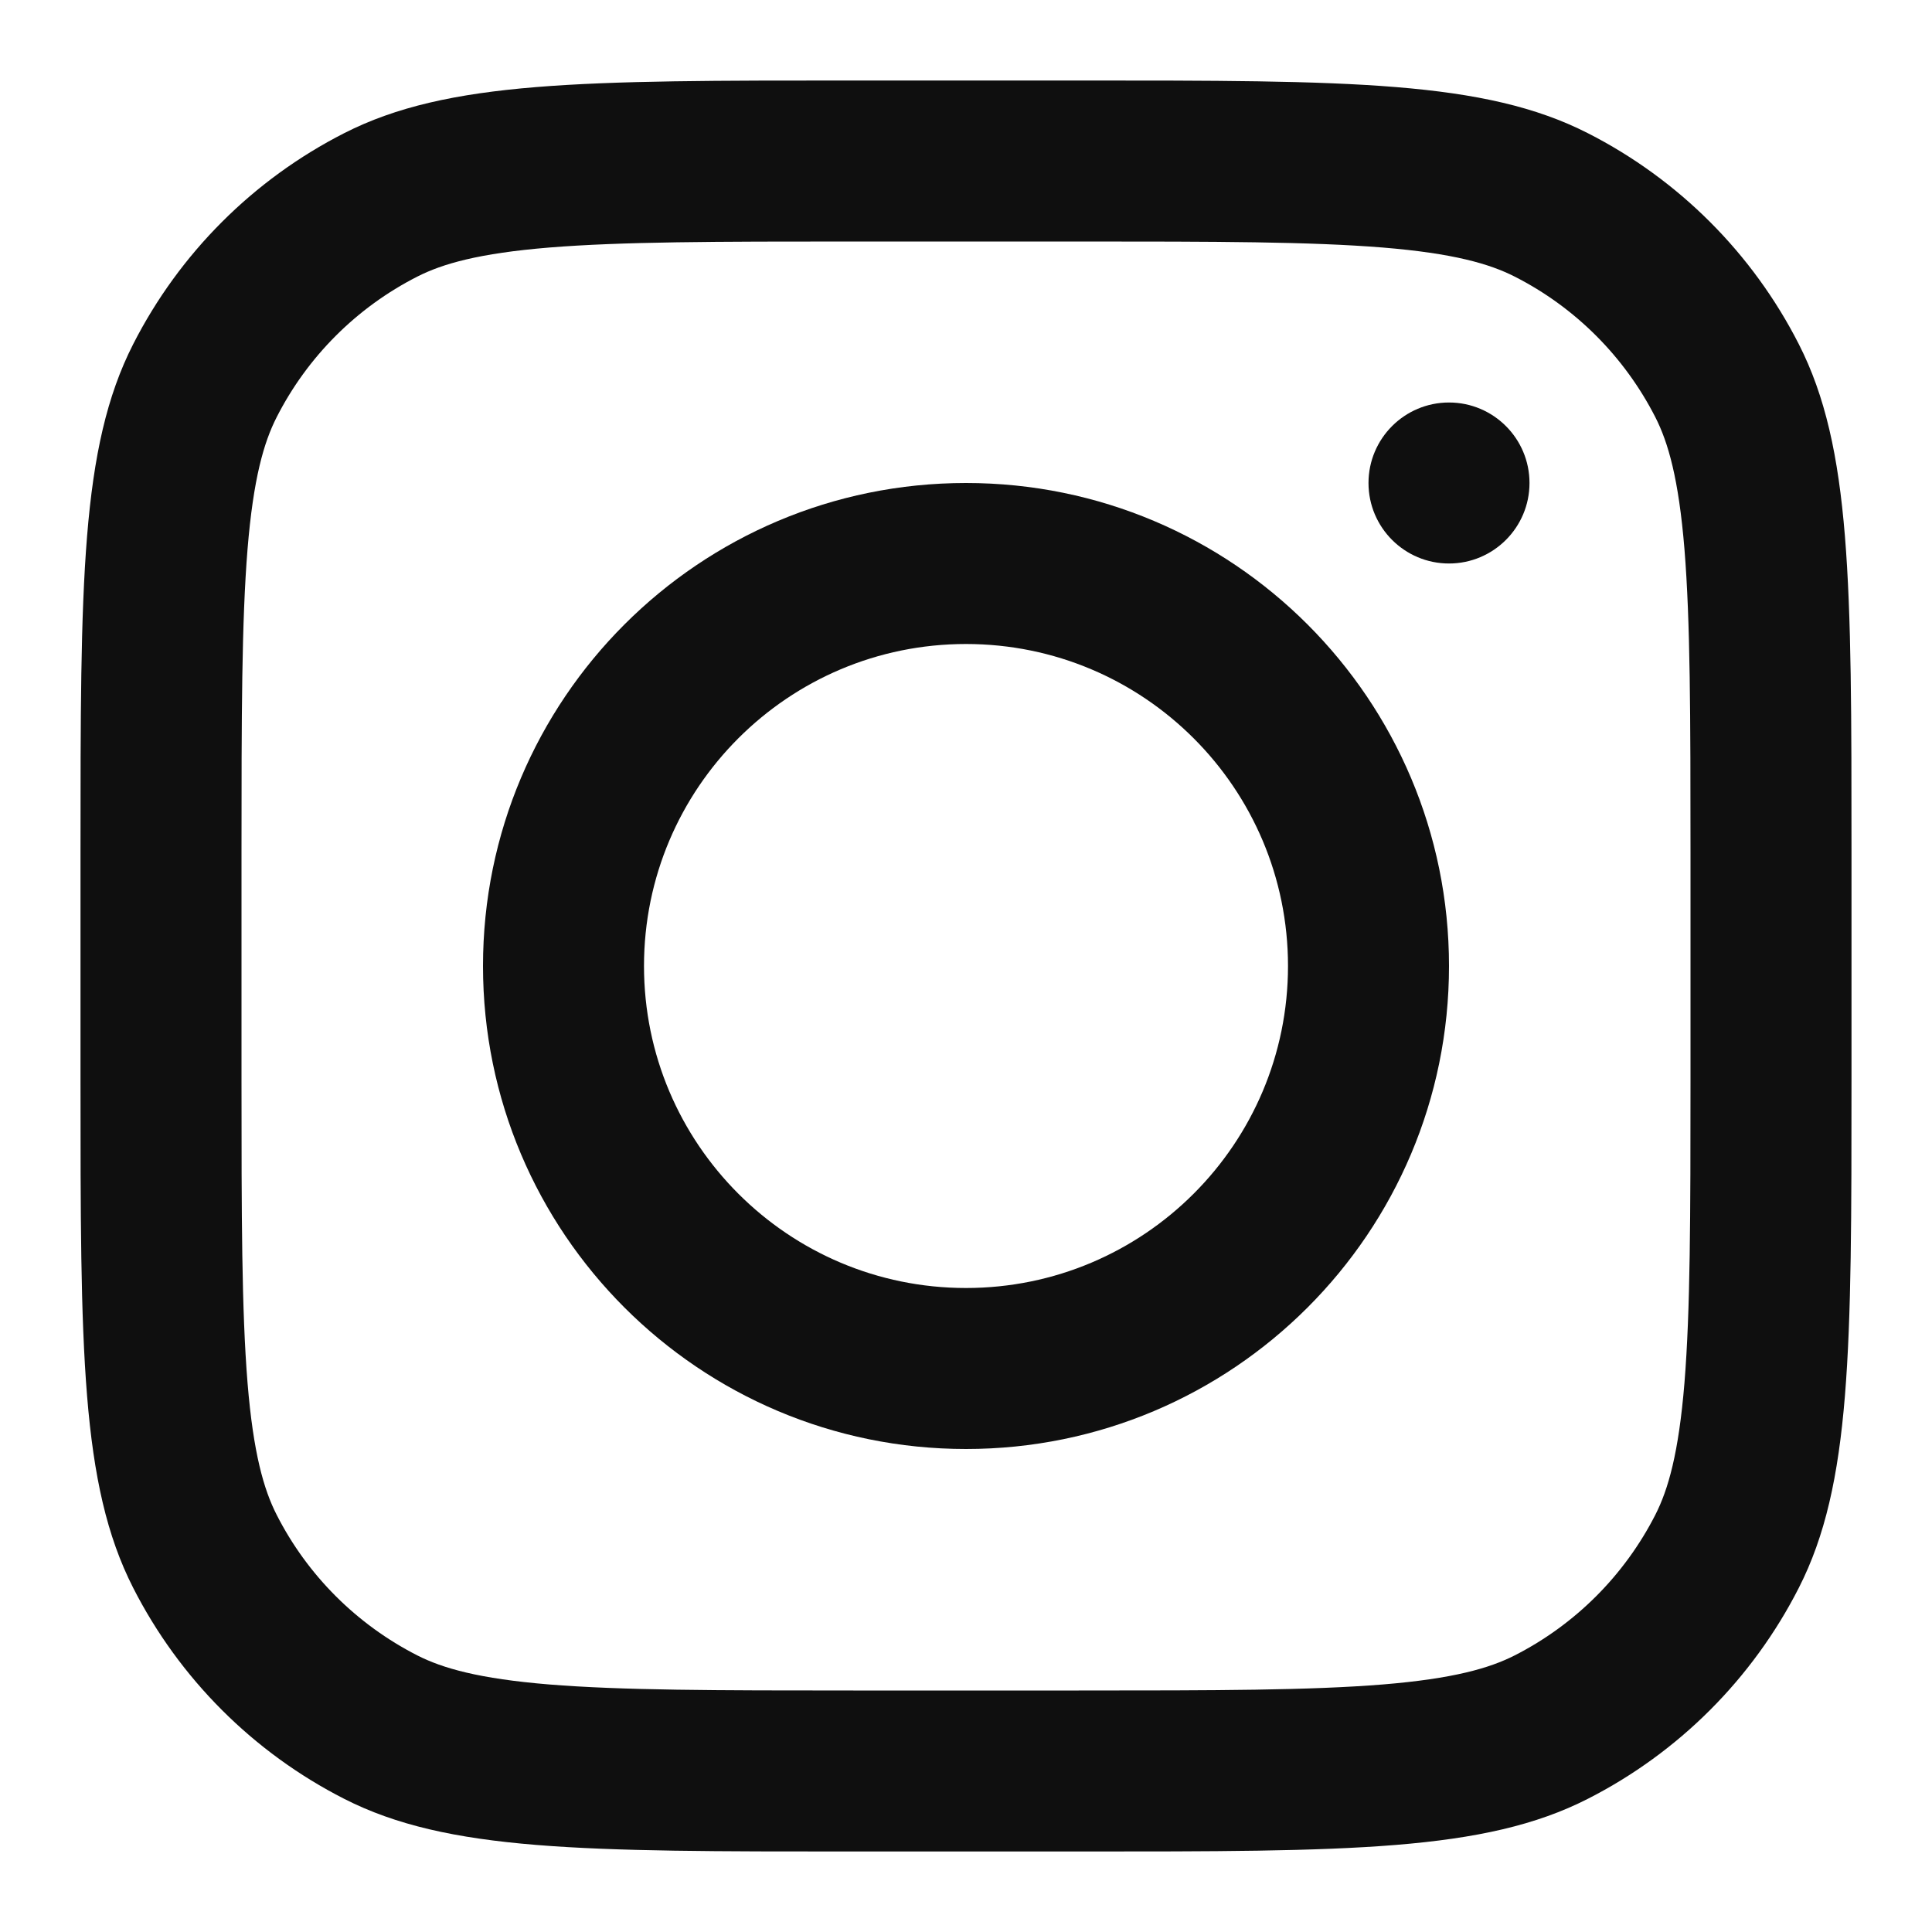
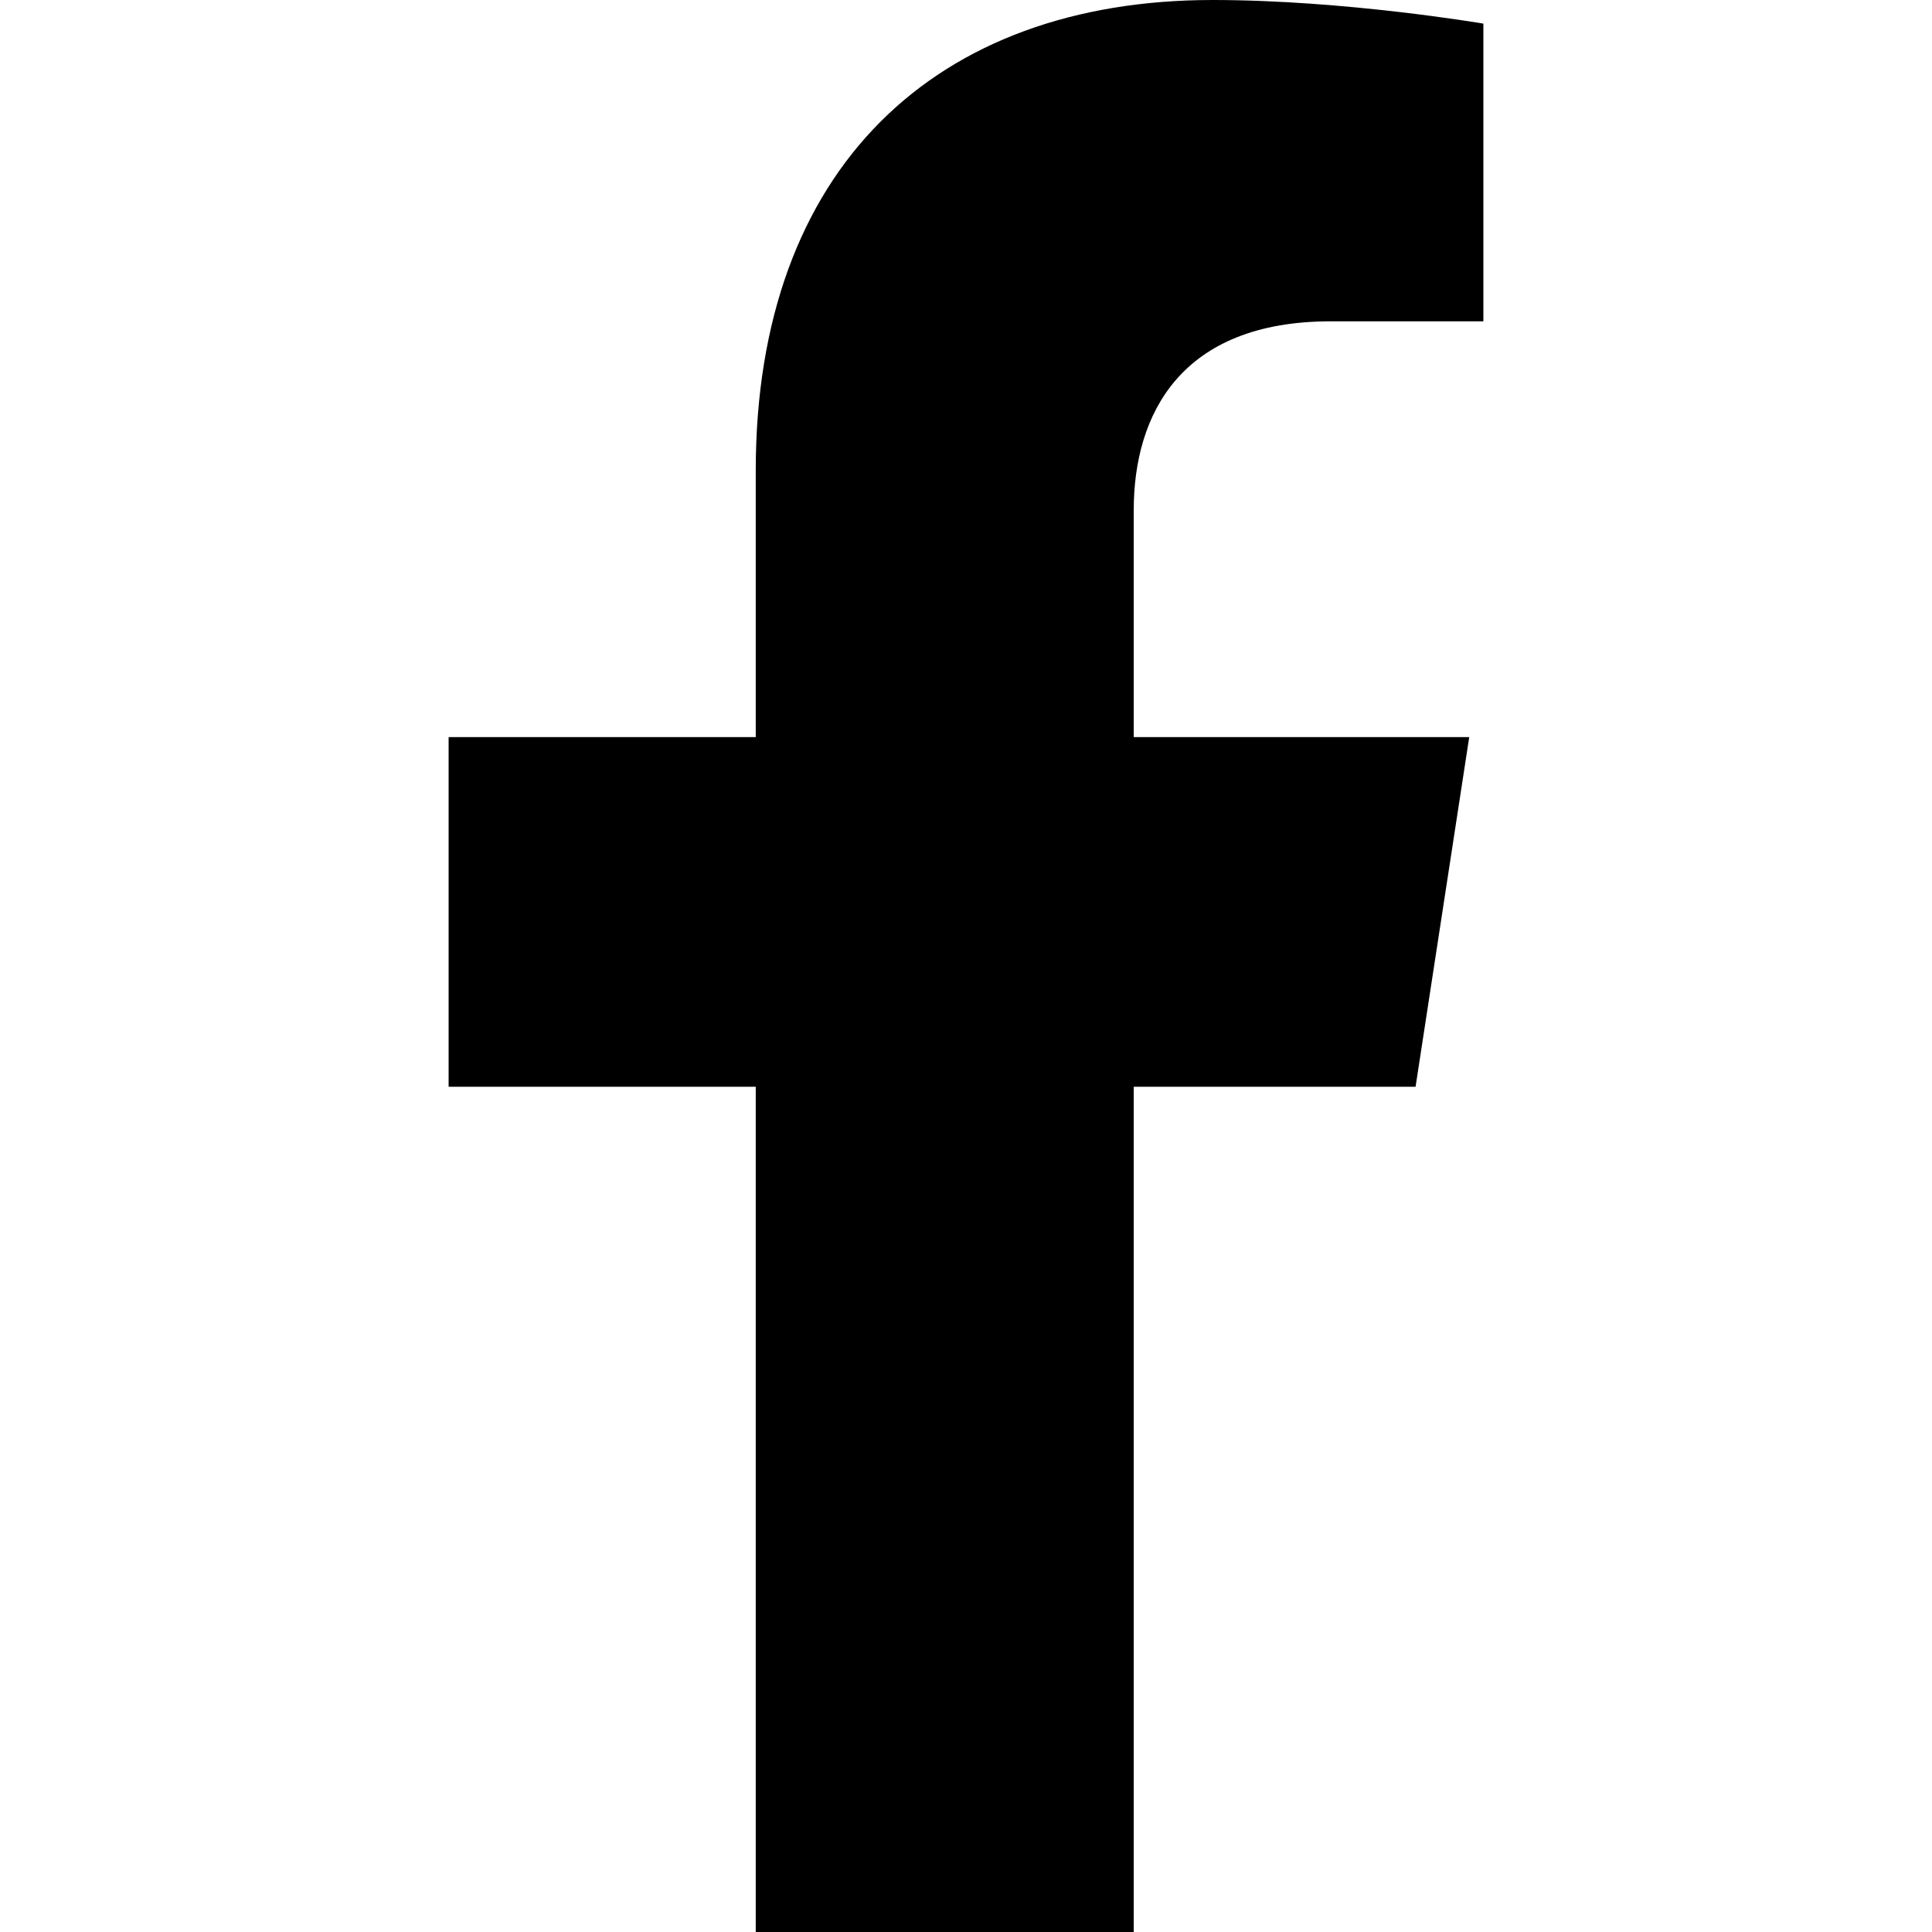
- <svg xmlns="http://www.w3.org/2000/svg" viewBox="0 0 24 24" fill="none">
-   <g id="SVGRepo_bgCarrier" stroke-width="0" />
-   <g id="SVGRepo_tracerCarrier" stroke-linecap="round" stroke-linejoin="round" />
-   <g id="SVGRepo_iconCarrier">
-     <path fill-rule="evenodd" clip-rule="evenodd" d="M12 18C15.314 18 18 15.314 18 12C18 8.686 15.314 6 12 6C8.686 6 6 8.686 6 12C6 15.314 8.686 18 12 18ZM12 16C14.209 16 16 14.209 16 12C16 9.791 14.209 8 12 8C9.791 8 8 9.791 8 12C8 14.209 9.791 16 12 16Z" fill="#0F0F0F" />
-     <path d="M18 5C17.448 5 17 5.448 17 6C17 6.552 17.448 7 18 7C18.552 7 19 6.552 19 6C19 5.448 18.552 5 18 5Z" fill="#0F0F0F" />
-     <path fill-rule="evenodd" clip-rule="evenodd" d="M1.654 4.276C1 5.56 1 7.24 1 10.6V13.4C1 16.76 1 18.441 1.654 19.724C2.229 20.853 3.147 21.771 4.276 22.346C5.56 23 7.24 23 10.6 23H13.4C16.76 23 18.441 23 19.724 22.346C20.853 21.771 21.771 20.853 22.346 19.724C23 18.441 23 16.76 23 13.4V10.6C23 7.24 23 5.56 22.346 4.276C21.771 3.147 20.853 2.229 19.724 1.654C18.441 1 16.76 1 13.4 1H10.6C7.24 1 5.56 1 4.276 1.654C3.147 2.229 2.229 3.147 1.654 4.276ZM13.4 3H10.6C8.887 3 7.722 3.002 6.822 3.075C5.945 3.147 5.497 3.277 5.184 3.436C4.431 3.819 3.819 4.431 3.436 5.184C3.277 5.497 3.147 5.945 3.075 6.822C3.002 7.722 3 8.887 3 10.6V13.4C3 15.113 3.002 16.278 3.075 17.178C3.147 18.055 3.277 18.503 3.436 18.816C3.819 19.569 4.431 20.18 5.184 20.564C5.497 20.723 5.945 20.853 6.822 20.925C7.722 20.998 8.887 21 10.6 21H13.4C15.113 21 16.278 20.998 17.178 20.925C18.055 20.853 18.503 20.723 18.816 20.564C19.569 20.18 20.18 19.569 20.564 18.816C20.723 18.503 20.853 18.055 20.925 17.178C20.998 16.278 21 15.113 21 13.4V10.6C21 8.887 20.998 7.722 20.925 6.822C20.853 5.945 20.723 5.497 20.564 5.184C20.18 4.431 19.569 3.819 18.816 3.436C18.503 3.277 18.055 3.147 17.178 3.075C16.278 3.002 15.113 3 13.4 3Z" fill="#0F0F0F" />
-   </g>
+ <svg xmlns="http://www.w3.org/2000/svg" stroke="currentColor" fill="currentColor" stroke-width="0" viewBox="0 0 320 512" class="text-[#11193B] cursor-pointer hover:text-[#f27a1a]" height="1em" width="1em">
+   <path d="M279.14 288l14.22-92.66h-88.91v-60.13c0-25.35 12.42-50.06 52.24-50.06h40.42V6.26S260.43 0 225.36 0c-73.22 0-121.08 44.38-121.08 124.72v70.62H22.89V288h81.39v224h100.17V288z" />
</svg>
